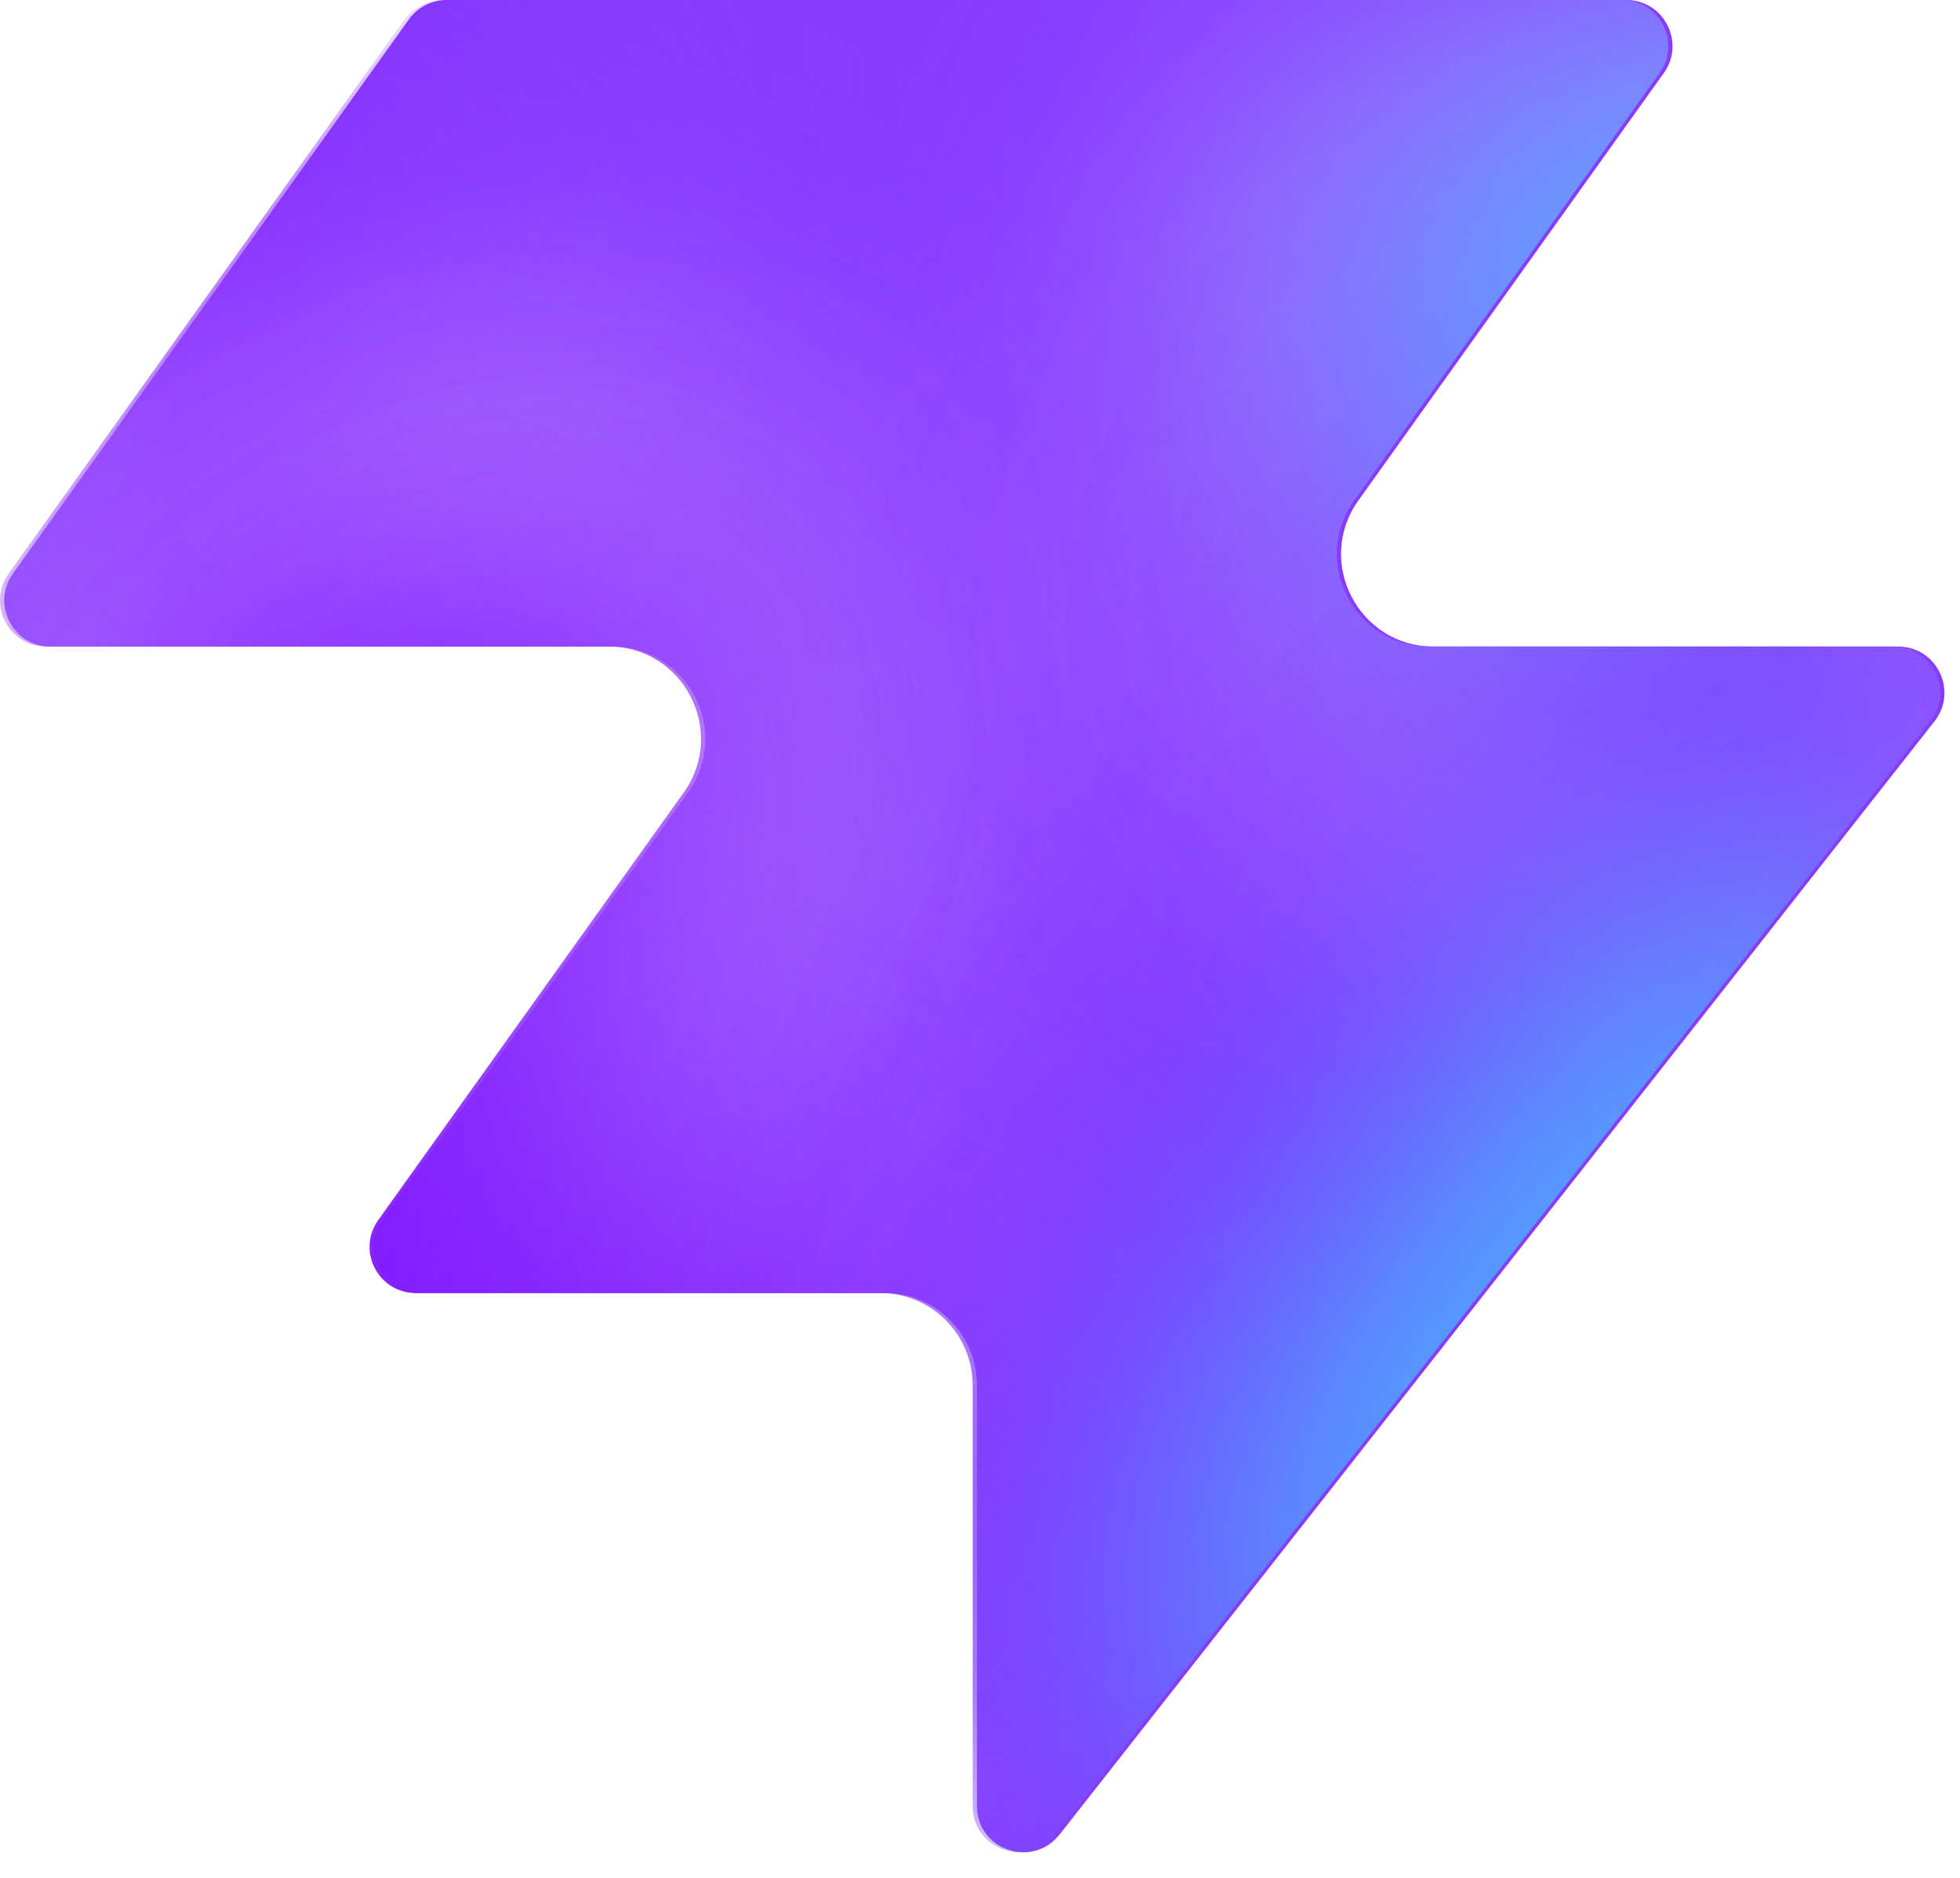
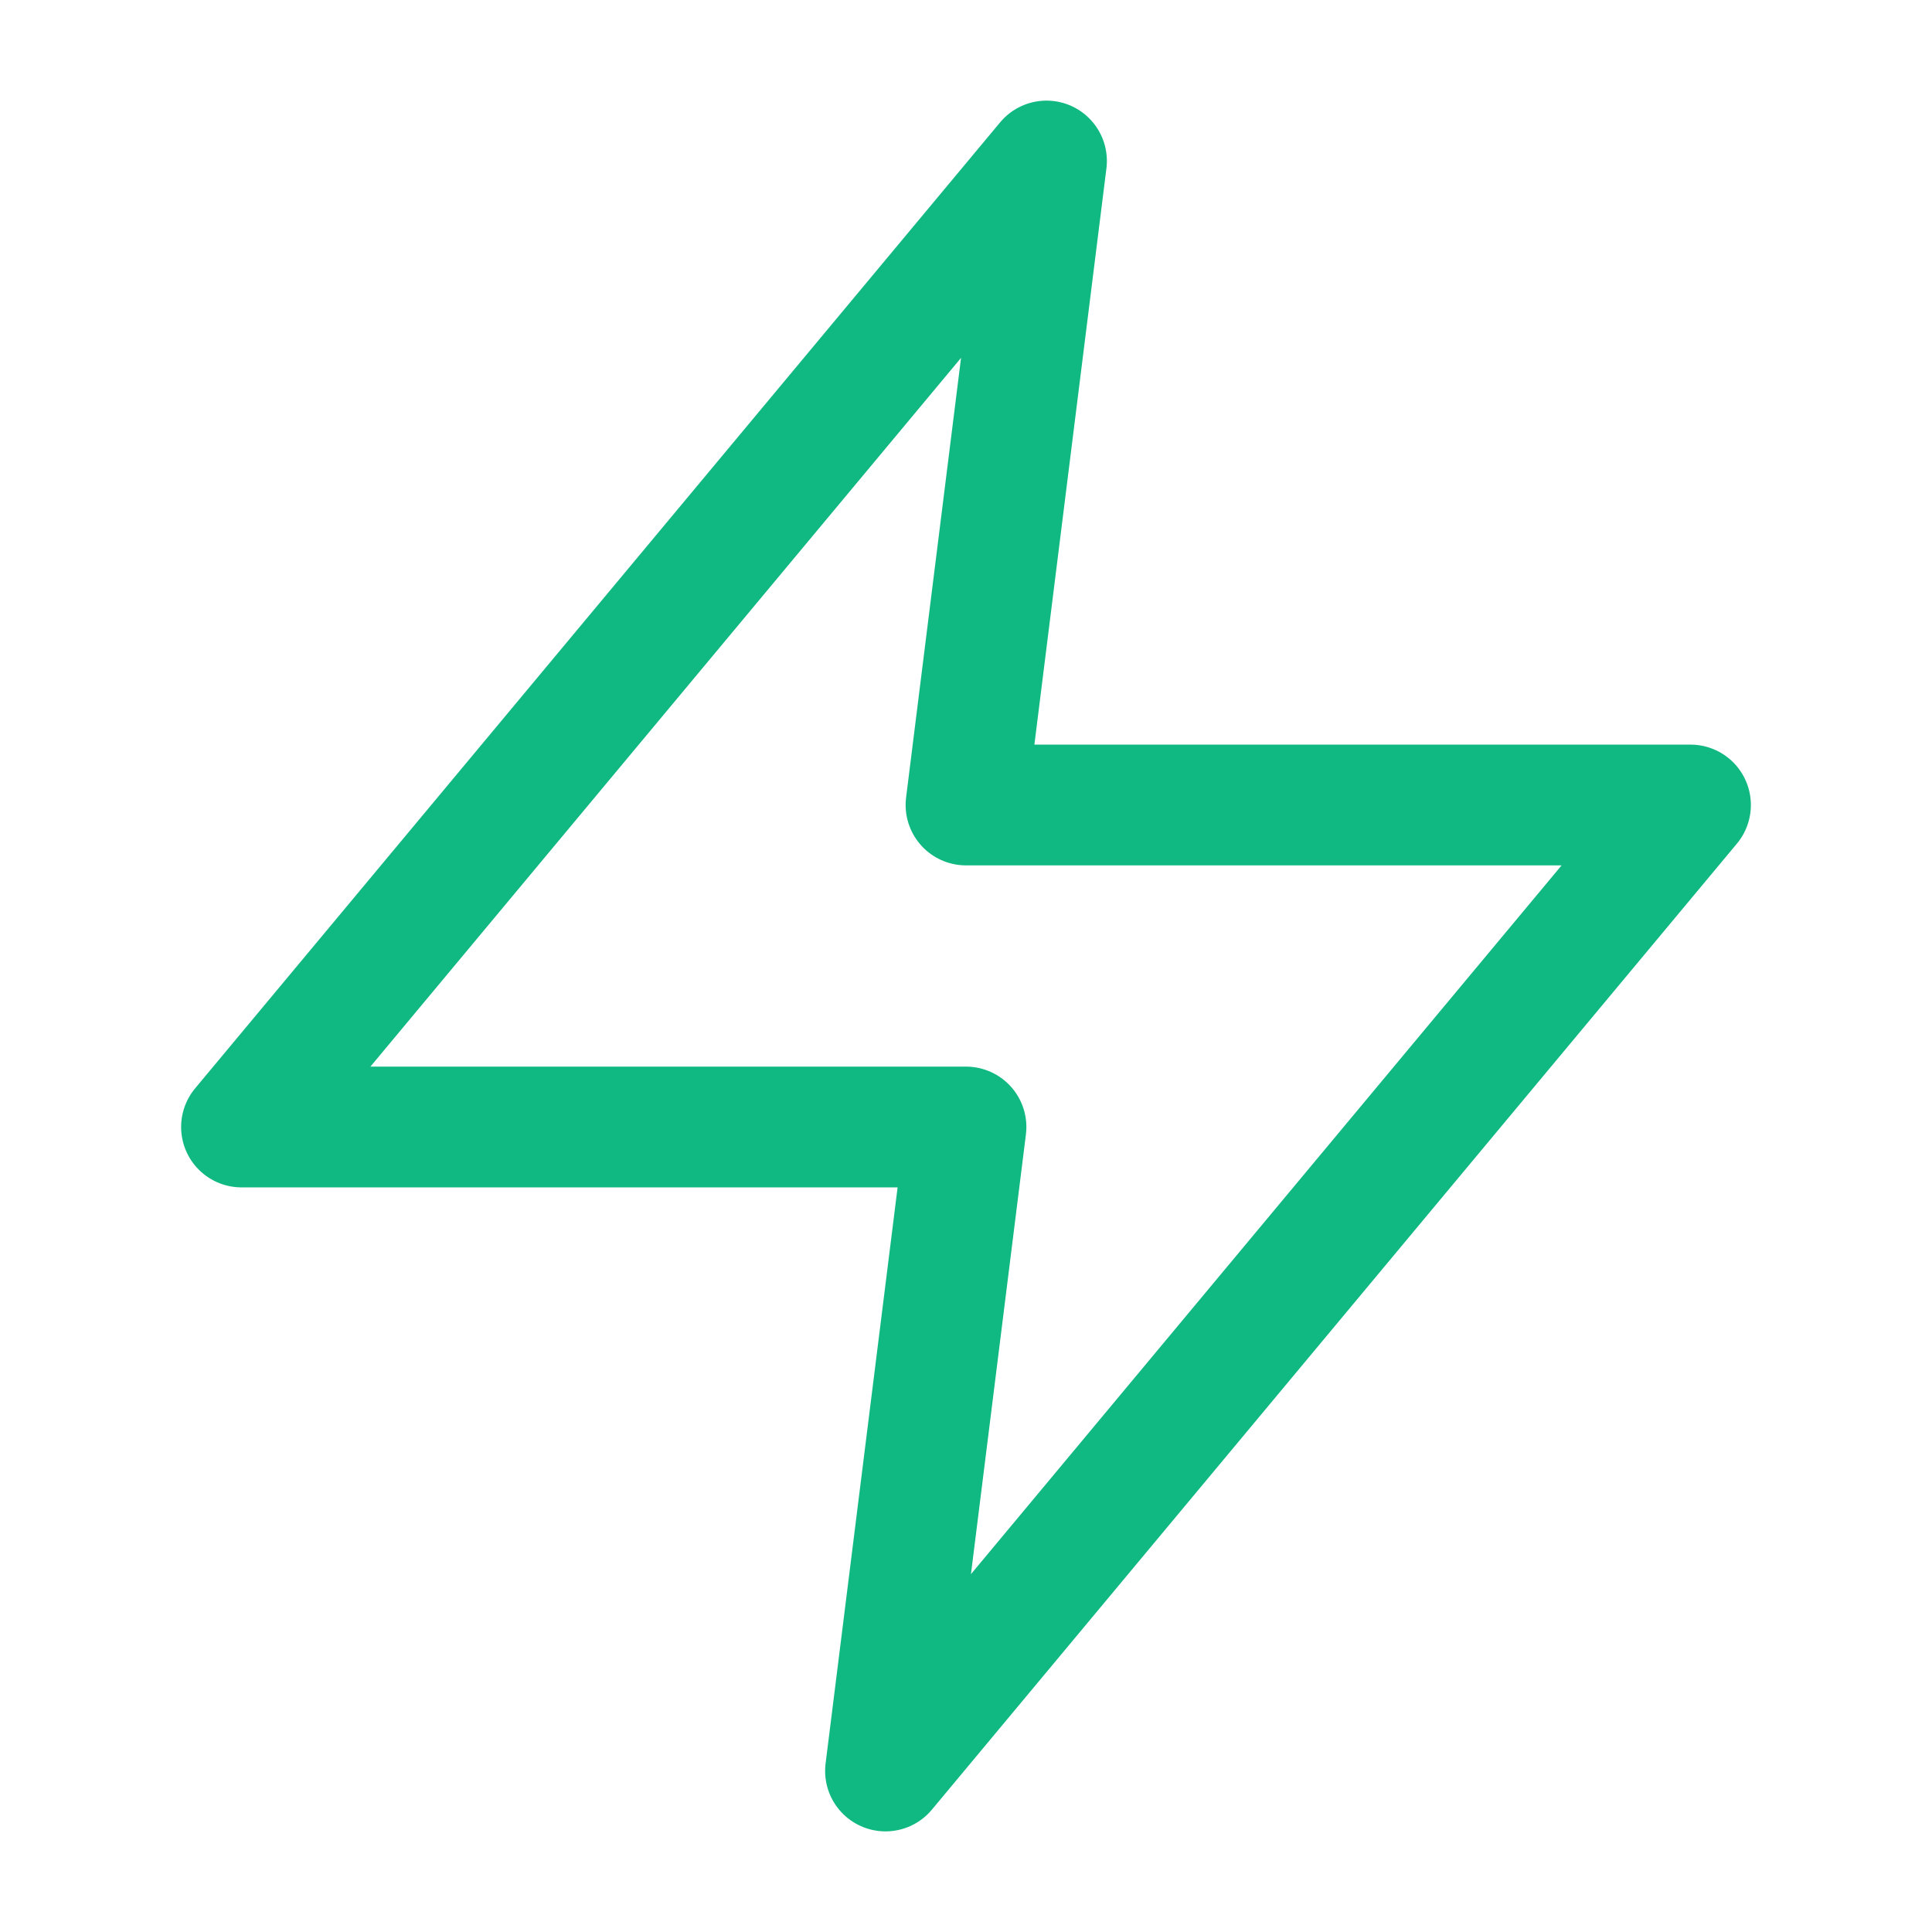
- <svg xmlns="http://www.w3.org/2000/svg" width="48" height="46" fill="none" viewBox="0 0 48 46">
-   <path fill="#863bff" d="M25.946 44.938c-.664.845-2.021.375-2.021-.698V33.937a2.26 2.26 0 0 0-2.262-2.262H10.287c-.92 0-1.456-1.04-.92-1.788l7.48-10.471c1.07-1.497 0-3.578-1.842-3.578H1.237c-.92 0-1.456-1.04-.92-1.788L10.013.474c.214-.297.556-.474.92-.474h28.894c.92 0 1.456 1.04.92 1.788l-7.48 10.471c-1.07 1.498 0 3.579 1.842 3.579h11.377c.943 0 1.473 1.088.89 1.83L25.947 44.94z" style="fill:#863bff;fill:color(display-p3 .525 .23 1);fill-opacity:1" />
-   <mask id="a" width="48" height="46" x="0" y="0" maskUnits="userSpaceOnUse" style="mask-type:alpha">
-     <path fill="#000" d="M25.842 44.938c-.664.844-2.021.375-2.021-.698V33.937a2.26 2.26 0 0 0-2.262-2.262H10.183c-.92 0-1.456-1.04-.92-1.788l7.48-10.471c1.07-1.498 0-3.579-1.842-3.579H1.133c-.92 0-1.456-1.04-.92-1.787L9.91.473c.214-.297.556-.474.92-.474h28.894c.92 0 1.456 1.04.92 1.788l-7.48 10.471c-1.07 1.498 0 3.578 1.842 3.578h11.377c.943 0 1.473 1.088.89 1.832L25.843 44.94z" style="fill:#000;fill-opacity:1" />
-   </mask>
-   <g mask="url(#a)">
-     <g filter="url(#b)">
-       <ellipse cx="5.508" cy="14.704" fill="#ede6ff" rx="5.508" ry="14.704" style="fill:#ede6ff;fill:color(display-p3 .927 .903 1);fill-opacity:1" transform="matrix(.00324 1 1 -.00324 -4.47 31.516)" />
-     </g>
-     <g filter="url(#c)">
-       <ellipse cx="10.399" cy="29.851" fill="#ede6ff" rx="10.399" ry="29.851" style="fill:#ede6ff;fill:color(display-p3 .927 .903 1);fill-opacity:1" transform="matrix(.00324 1 1 -.00324 -39.328 7.883)" />
-     </g>
-     <g filter="url(#d)">
-       <ellipse cx="5.508" cy="30.487" fill="#7e14ff" rx="5.508" ry="30.487" style="fill:#7e14ff;fill:color(display-p3 .492 .077 1);fill-opacity:1" transform="rotate(89.814 -25.913 -14.639)scale(1 -1)" />
-     </g>
-     <g filter="url(#e)">
-       <ellipse cx="5.508" cy="30.599" fill="#7e14ff" rx="5.508" ry="30.599" style="fill:#7e14ff;fill:color(display-p3 .492 .077 1);fill-opacity:1" transform="rotate(89.814 -32.644 -3.334)scale(1 -1)" />
-     </g>
-     <g filter="url(#f)">
-       <ellipse cx="5.508" cy="30.599" fill="#7e14ff" rx="5.508" ry="30.599" style="fill:#7e14ff;fill:color(display-p3 .492 .077 1);fill-opacity:1" transform="matrix(.00324 1 1 -.00324 -34.34 30.47)" />
-     </g>
-     <g filter="url(#g)">
-       <ellipse cx="14.072" cy="22.078" fill="#ede6ff" rx="14.072" ry="22.078" style="fill:#ede6ff;fill:color(display-p3 .927 .903 1);fill-opacity:1" transform="rotate(93.35 24.506 48.493)scale(-1 1)" />
-     </g>
-     <g filter="url(#h)">
-       <ellipse cx="3.47" cy="21.501" fill="#7e14ff" rx="3.47" ry="21.501" style="fill:#7e14ff;fill:color(display-p3 .492 .077 1);fill-opacity:1" transform="rotate(89.009 28.708 47.59)scale(-1 1)" />
-     </g>
-     <g filter="url(#i)">
-       <ellipse cx="3.47" cy="21.501" fill="#7e14ff" rx="3.47" ry="21.501" style="fill:#7e14ff;fill:color(display-p3 .492 .077 1);fill-opacity:1" transform="rotate(89.009 28.708 47.59)scale(-1 1)" />
-     </g>
-     <g filter="url(#j)">
-       <ellipse cx=".387" cy="8.972" fill="#7e14ff" rx="4.407" ry="29.108" style="fill:#7e14ff;fill:color(display-p3 .492 .077 1);fill-opacity:1" transform="rotate(39.51 .387 8.972)" />
-     </g>
-     <g filter="url(#k)">
-       <ellipse cx="47.523" cy="-6.092" fill="#7e14ff" rx="4.407" ry="29.108" style="fill:#7e14ff;fill:color(display-p3 .492 .077 1);fill-opacity:1" transform="rotate(37.892 47.523 -6.092)" />
-     </g>
-     <g filter="url(#l)">
-       <ellipse cx="41.412" cy="6.333" fill="#47bfff" rx="5.971" ry="9.665" style="fill:#47bfff;fill:color(display-p3 .28 .748 1);fill-opacity:1" transform="rotate(37.892 41.412 6.333)" />
-     </g>
-     <g filter="url(#m)">
-       <ellipse cx="-1.879" cy="38.332" fill="#7e14ff" rx="4.407" ry="29.108" style="fill:#7e14ff;fill:color(display-p3 .492 .077 1);fill-opacity:1" transform="rotate(37.892 -1.88 38.332)" />
-     </g>
-     <g filter="url(#n)">
-       <ellipse cx="-1.879" cy="38.332" fill="#7e14ff" rx="4.407" ry="29.108" style="fill:#7e14ff;fill:color(display-p3 .492 .077 1);fill-opacity:1" transform="rotate(37.892 -1.88 38.332)" />
-     </g>
-     <g filter="url(#o)">
-       <ellipse cx="35.651" cy="29.907" fill="#7e14ff" rx="4.407" ry="29.108" style="fill:#7e14ff;fill:color(display-p3 .492 .077 1);fill-opacity:1" transform="rotate(37.892 35.651 29.907)" />
-     </g>
-     <g filter="url(#p)">
-       <ellipse cx="38.418" cy="32.4" fill="#47bfff" rx="5.971" ry="15.297" style="fill:#47bfff;fill:color(display-p3 .28 .748 1);fill-opacity:1" transform="rotate(37.892 38.418 32.4)" />
-     </g>
-   </g>
-   <defs>
-     <filter id="b" width="60.045" height="41.654" x="-19.77" y="16.149" color-interpolation-filters="sRGB" filterUnits="userSpaceOnUse">
-       <feFlood flood-opacity="0" result="BackgroundImageFix" />
-       <feBlend in="SourceGraphic" in2="BackgroundImageFix" result="shape" />
-       <feGaussianBlur result="effect1_foregroundBlur_2002_17158" stdDeviation="7.659" />
-     </filter>
-     <filter id="c" width="90.34" height="51.437" x="-54.613" y="-7.533" color-interpolation-filters="sRGB" filterUnits="userSpaceOnUse">
-       <feFlood flood-opacity="0" result="BackgroundImageFix" />
-       <feBlend in="SourceGraphic" in2="BackgroundImageFix" result="shape" />
-       <feGaussianBlur result="effect1_foregroundBlur_2002_17158" stdDeviation="7.659" />
-     </filter>
-     <filter id="d" width="79.355" height="29.4" x="-49.64" y="2.03" color-interpolation-filters="sRGB" filterUnits="userSpaceOnUse">
-       <feFlood flood-opacity="0" result="BackgroundImageFix" />
-       <feBlend in="SourceGraphic" in2="BackgroundImageFix" result="shape" />
-       <feGaussianBlur result="effect1_foregroundBlur_2002_17158" stdDeviation="4.596" />
-     </filter>
-     <filter id="e" width="79.579" height="29.4" x="-45.045" y="20.029" color-interpolation-filters="sRGB" filterUnits="userSpaceOnUse">
-       <feFlood flood-opacity="0" result="BackgroundImageFix" />
-       <feBlend in="SourceGraphic" in2="BackgroundImageFix" result="shape" />
-       <feGaussianBlur result="effect1_foregroundBlur_2002_17158" stdDeviation="4.596" />
-     </filter>
-     <filter id="f" width="79.579" height="29.4" x="-43.513" y="21.178" color-interpolation-filters="sRGB" filterUnits="userSpaceOnUse">
-       <feFlood flood-opacity="0" result="BackgroundImageFix" />
-       <feBlend in="SourceGraphic" in2="BackgroundImageFix" result="shape" />
-       <feGaussianBlur result="effect1_foregroundBlur_2002_17158" stdDeviation="4.596" />
-     </filter>
-     <filter id="g" width="74.749" height="58.852" x="15.756" y="-17.901" color-interpolation-filters="sRGB" filterUnits="userSpaceOnUse">
-       <feFlood flood-opacity="0" result="BackgroundImageFix" />
-       <feBlend in="SourceGraphic" in2="BackgroundImageFix" result="shape" />
-       <feGaussianBlur result="effect1_foregroundBlur_2002_17158" stdDeviation="7.659" />
-     </filter>
-     <filter id="h" width="61.377" height="25.362" x="23.548" y="2.284" color-interpolation-filters="sRGB" filterUnits="userSpaceOnUse">
-       <feFlood flood-opacity="0" result="BackgroundImageFix" />
-       <feBlend in="SourceGraphic" in2="BackgroundImageFix" result="shape" />
-       <feGaussianBlur result="effect1_foregroundBlur_2002_17158" stdDeviation="4.596" />
-     </filter>
-     <filter id="i" width="61.377" height="25.362" x="23.548" y="2.284" color-interpolation-filters="sRGB" filterUnits="userSpaceOnUse">
-       <feFlood flood-opacity="0" result="BackgroundImageFix" />
-       <feBlend in="SourceGraphic" in2="BackgroundImageFix" result="shape" />
-       <feGaussianBlur result="effect1_foregroundBlur_2002_17158" stdDeviation="4.596" />
-     </filter>
-     <filter id="j" width="56.045" height="63.649" x="-27.636" y="-22.853" color-interpolation-filters="sRGB" filterUnits="userSpaceOnUse">
-       <feFlood flood-opacity="0" result="BackgroundImageFix" />
-       <feBlend in="SourceGraphic" in2="BackgroundImageFix" result="shape" />
-       <feGaussianBlur result="effect1_foregroundBlur_2002_17158" stdDeviation="4.596" />
-     </filter>
-     <filter id="k" width="54.814" height="64.646" x="20.116" y="-38.415" color-interpolation-filters="sRGB" filterUnits="userSpaceOnUse">
-       <feFlood flood-opacity="0" result="BackgroundImageFix" />
-       <feBlend in="SourceGraphic" in2="BackgroundImageFix" result="shape" />
-       <feGaussianBlur result="effect1_foregroundBlur_2002_17158" stdDeviation="4.596" />
-     </filter>
-     <filter id="l" width="33.541" height="35.313" x="24.641" y="-11.323" color-interpolation-filters="sRGB" filterUnits="userSpaceOnUse">
-       <feFlood flood-opacity="0" result="BackgroundImageFix" />
-       <feBlend in="SourceGraphic" in2="BackgroundImageFix" result="shape" />
-       <feGaussianBlur result="effect1_foregroundBlur_2002_17158" stdDeviation="4.596" />
-     </filter>
-     <filter id="m" width="54.814" height="64.646" x="-29.286" y="6.009" color-interpolation-filters="sRGB" filterUnits="userSpaceOnUse">
-       <feFlood flood-opacity="0" result="BackgroundImageFix" />
-       <feBlend in="SourceGraphic" in2="BackgroundImageFix" result="shape" />
-       <feGaussianBlur result="effect1_foregroundBlur_2002_17158" stdDeviation="4.596" />
-     </filter>
-     <filter id="n" width="54.814" height="64.646" x="-29.286" y="6.009" color-interpolation-filters="sRGB" filterUnits="userSpaceOnUse">
-       <feFlood flood-opacity="0" result="BackgroundImageFix" />
-       <feBlend in="SourceGraphic" in2="BackgroundImageFix" result="shape" />
-       <feGaussianBlur result="effect1_foregroundBlur_2002_17158" stdDeviation="4.596" />
-     </filter>
-     <filter id="o" width="54.814" height="64.646" x="8.244" y="-2.416" color-interpolation-filters="sRGB" filterUnits="userSpaceOnUse">
-       <feFlood flood-opacity="0" result="BackgroundImageFix" />
-       <feBlend in="SourceGraphic" in2="BackgroundImageFix" result="shape" />
-       <feGaussianBlur result="effect1_foregroundBlur_2002_17158" stdDeviation="4.596" />
-     </filter>
-     <filter id="p" width="39.409" height="43.623" x="18.713" y="10.588" color-interpolation-filters="sRGB" filterUnits="userSpaceOnUse">
-       <feFlood flood-opacity="0" result="BackgroundImageFix" />
-       <feBlend in="SourceGraphic" in2="BackgroundImageFix" result="shape" />
-       <feGaussianBlur result="effect1_foregroundBlur_2002_17158" stdDeviation="4.596" />
-     </filter>
-   </defs>
+ <svg xmlns="http://www.w3.org/2000/svg" width="48" height="48" viewBox="0 0 24 24" fill="none" stroke="#10b981" stroke-width="1.5" stroke-linecap="round" stroke-linejoin="round">
+   <polygon points="13 2 3 14 12 14 11 22 21 10 12 10 13 2" />
</svg>
